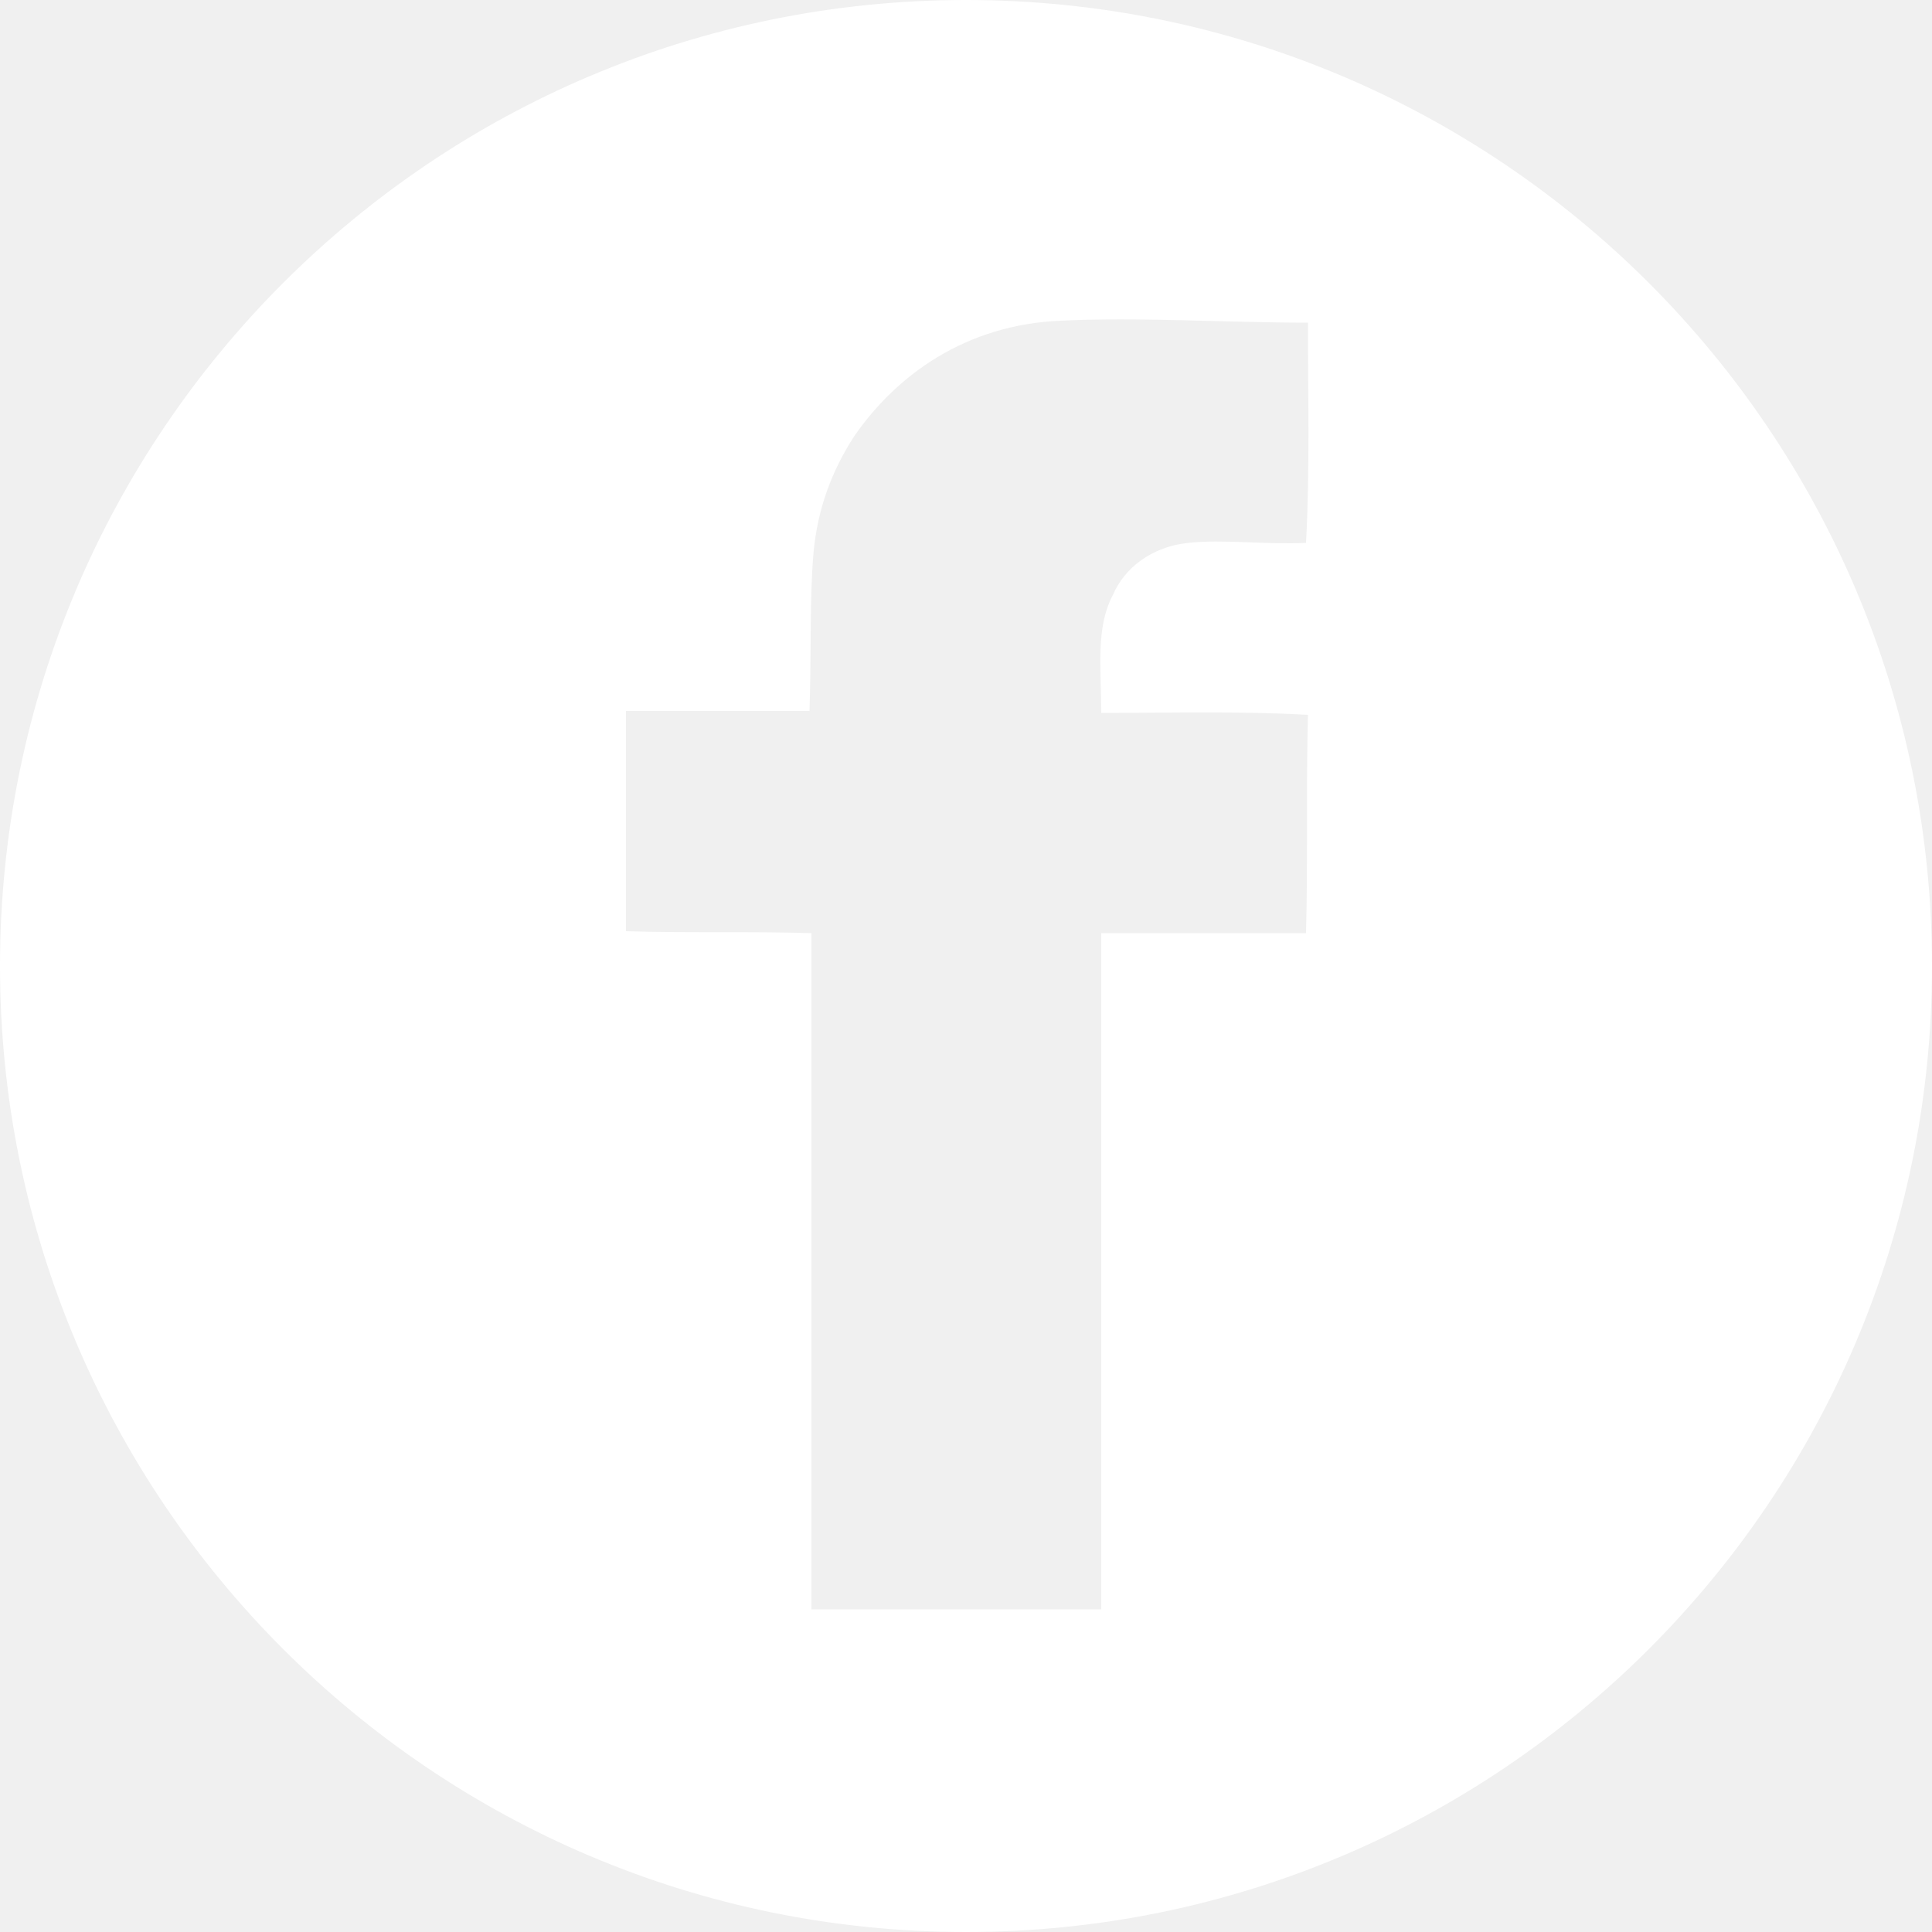
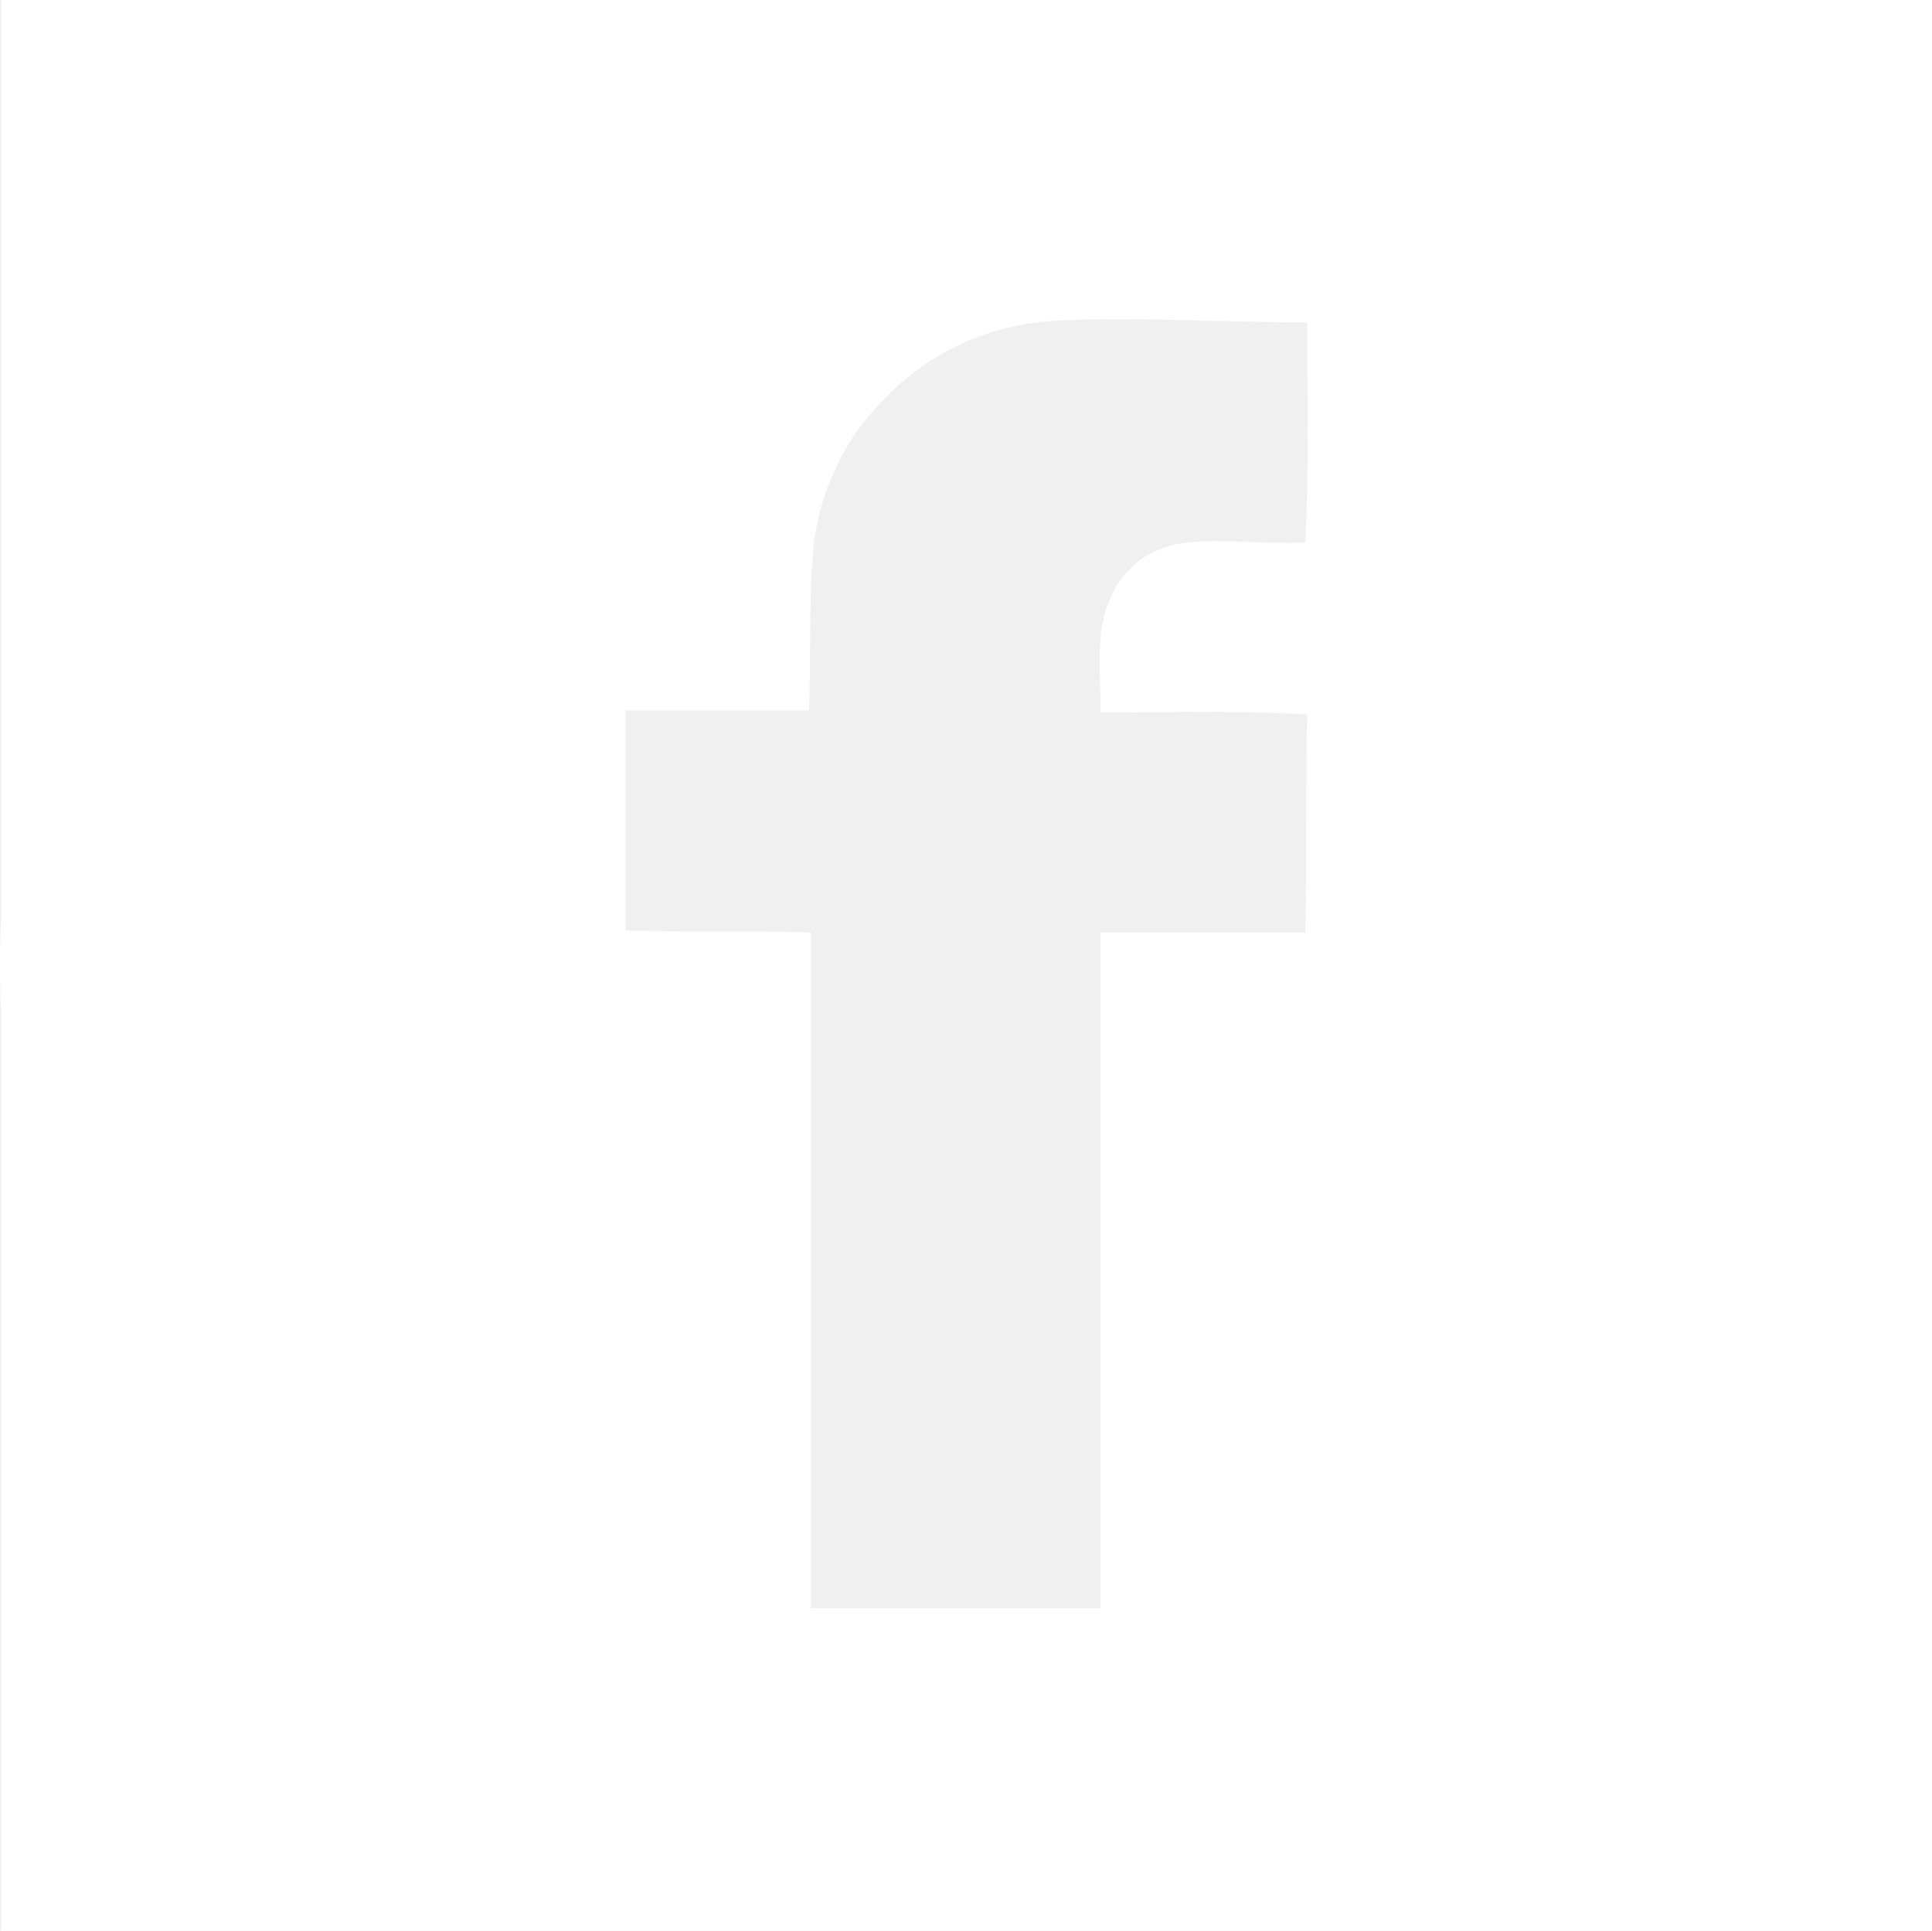
- <svg xmlns="http://www.w3.org/2000/svg" version="1.1" id="Facebook" x="0px" y="0px" viewBox="0 0 100 100" style="enable-background:new 0 0 100 100;">
-   <path d="M50,0C22.4,0,0,22.4,0,50s22.4,50,50,50s50-22.4,50-50S77.6,0,50,0z M57,36.9c3.5,0,7.2-0.1,10.7,0.1 c-0.1,3.7,0,7.6-0.1,11.3c-3.5,0-7.1,0-10.6,0c0,11.7,0,23.3,0,35c-5,0-10,0-15,0c0-11.7,0-23.3,0-35c-3.1-0.1-6.4,0-9.6-0.1 c0-3.8,0-7.6,0-11.4c3.2,0,6.4,0,9.5,0c0.1-3,0-5.7,0.2-8.1s1-4.4,2.1-6.1c2.2-3.2,5.8-5.8,10.7-6c4-0.2,8.5,0.1,12.8,0.1 c0,3.8,0.1,7.7-0.1,11.4c-2.1,0.1-4.3-0.2-6.1,0c-1.9,0.2-3.3,1.3-3.9,2.7C56.7,32.5,57,34.6,57,36.9z" style="fill: rgb(255, 255, 255);" />
+ <svg xmlns="http://www.w3.org/2000/svg" id="Facebook" version="1.1" viewBox="0 0 100.06 100">
+   <defs>
+     <style>
+       .st0 {
+         fill: #fff;
+       }
+     </style>
+   </defs>
+   <path class="st0" d="M.06,0v47.53c-.04.82-.06,1.64-.06,2.47s.02,1.65.06,2.47v47.53h100V0H.06ZM57,36.9c3.5,0,7.2-.1,10.7.1-.1,3.7,0,7.6-.1,11.3h-10.6v35h-15v-35c-3.1-.1-6.4,0-9.6-.1v-11.4h9.5c.1-3,0-5.7.2-8.1.2-2.4,1-4.4,2.1-6.1,2.2-3.2,5.8-5.8,10.7-6,4-.2,8.5.1,12.8.1,0,3.8.1,7.7-.1,11.4-2.1.1-4.3-.2-6.1,0-1.9.2-3.3,1.3-3.9,2.7-.9,1.7-.6,3.8-.6,6.1Z" />
</svg>
